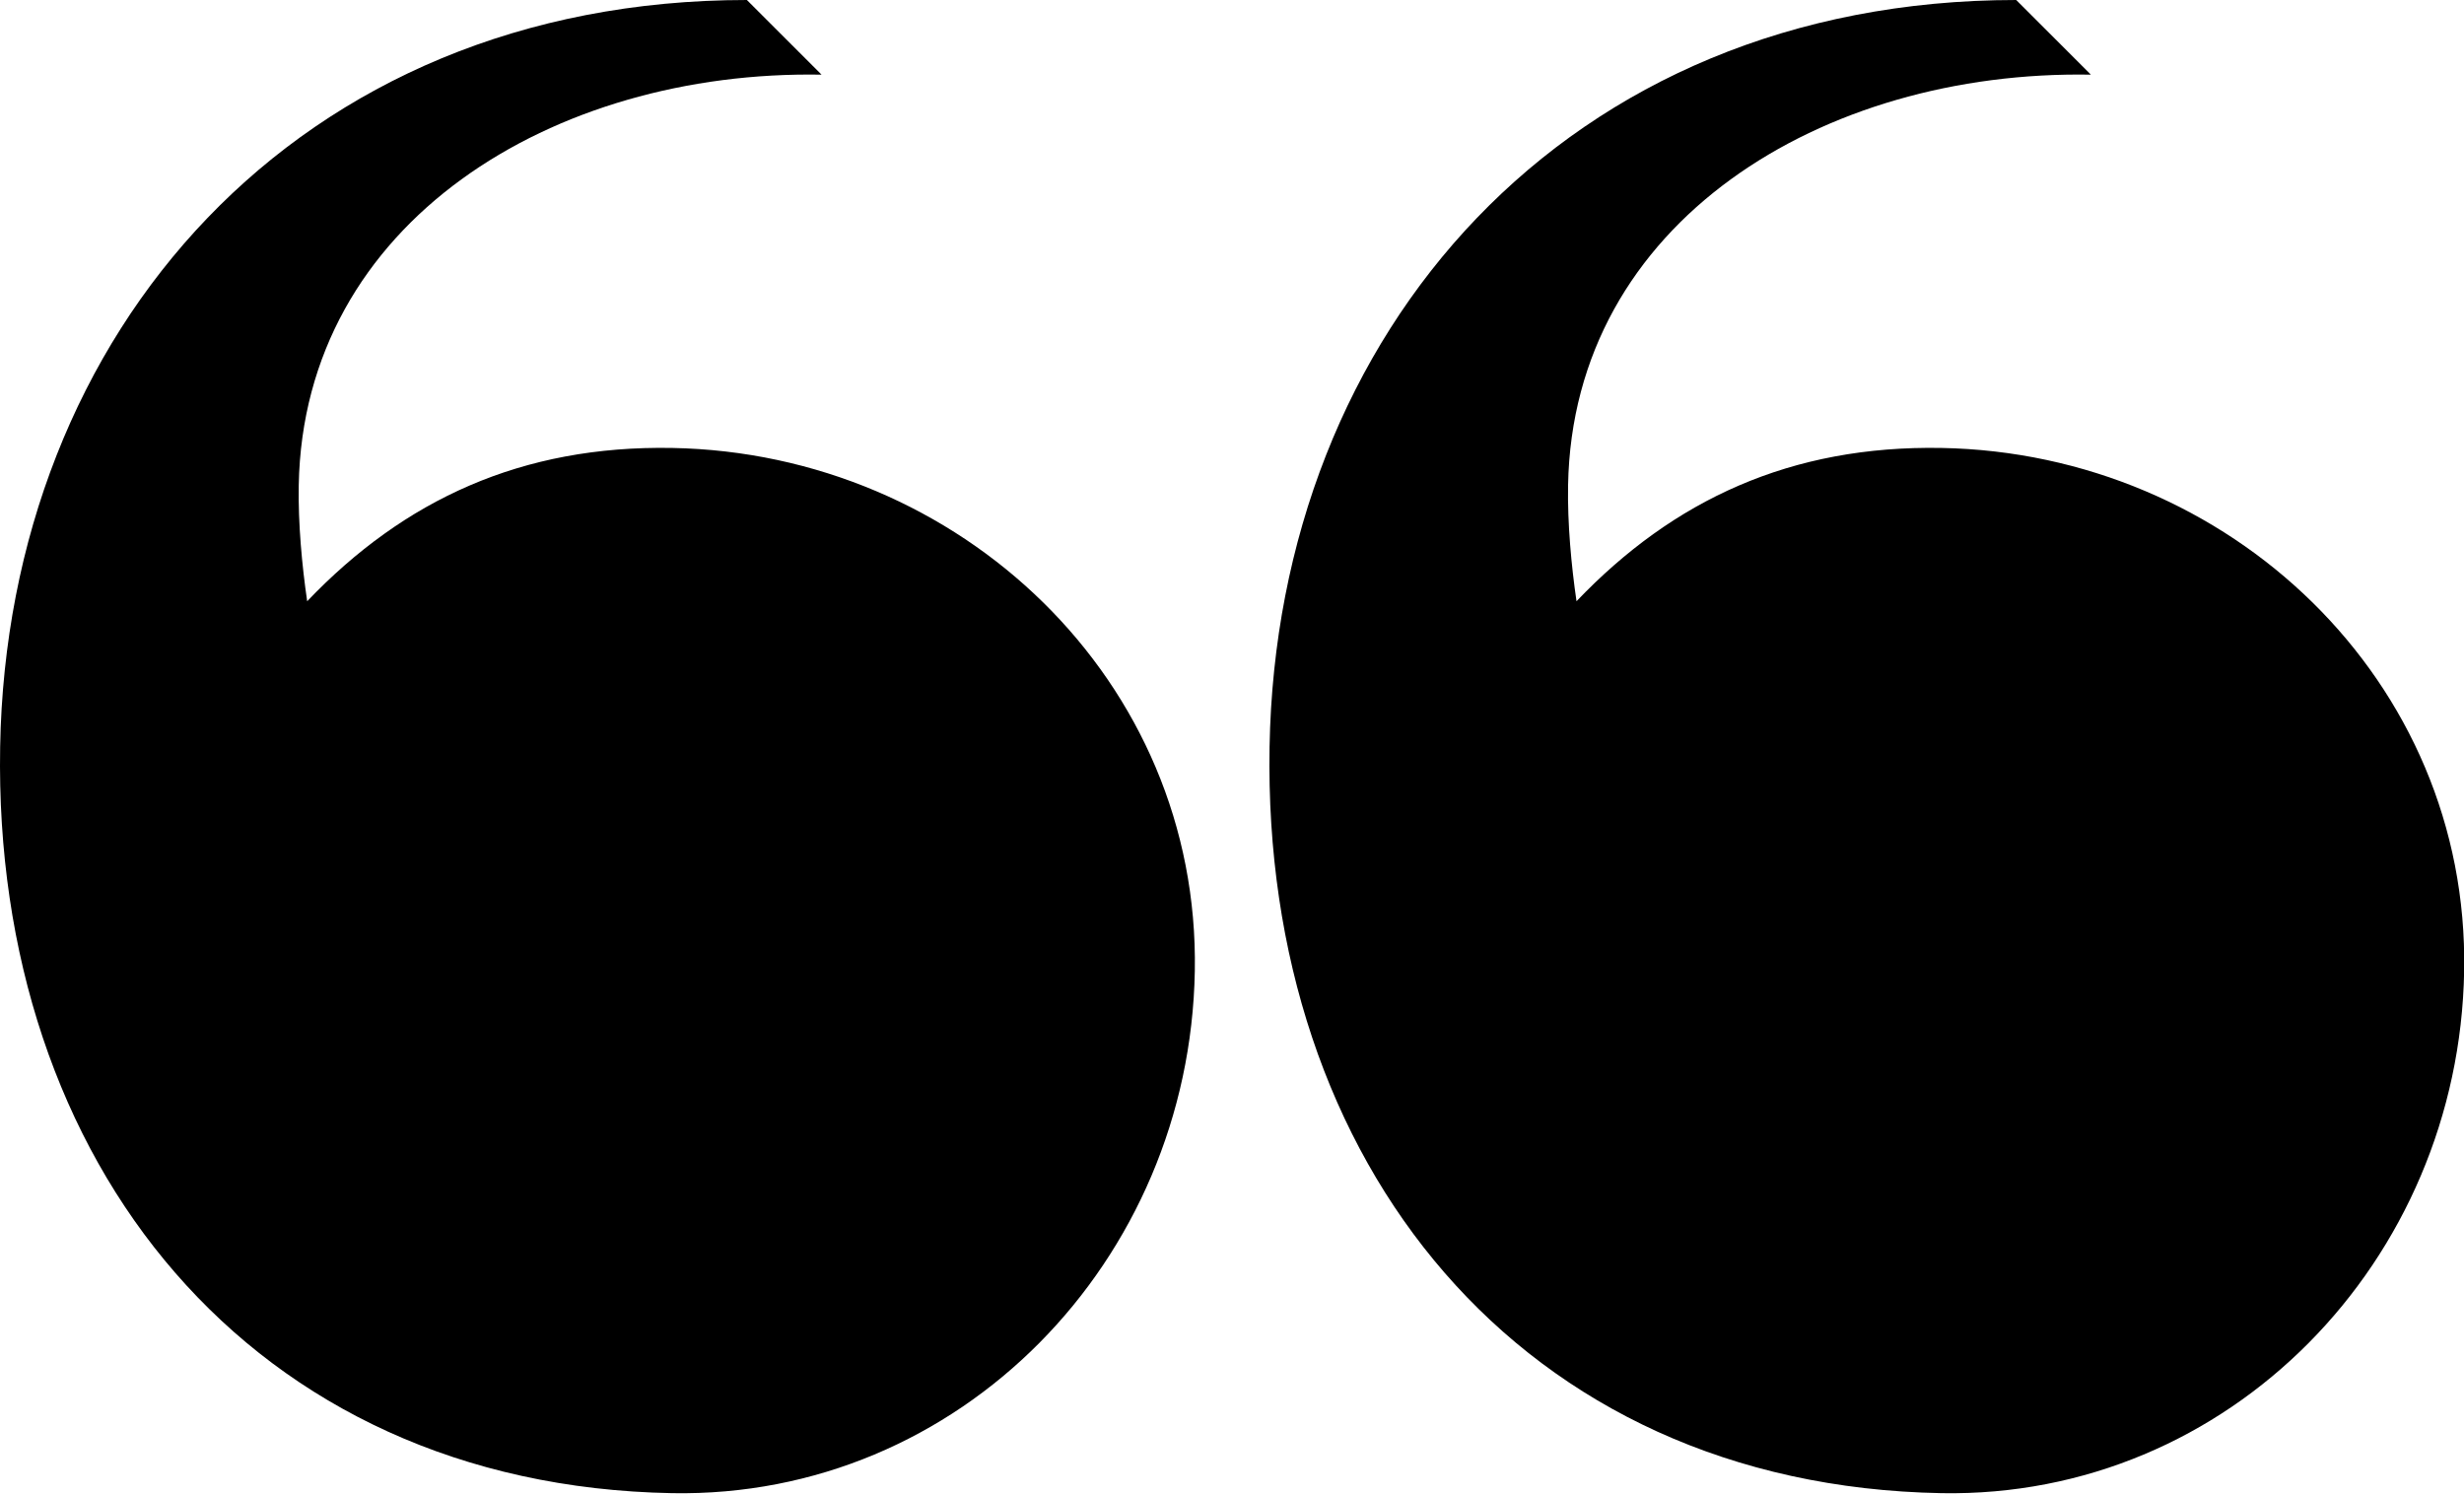
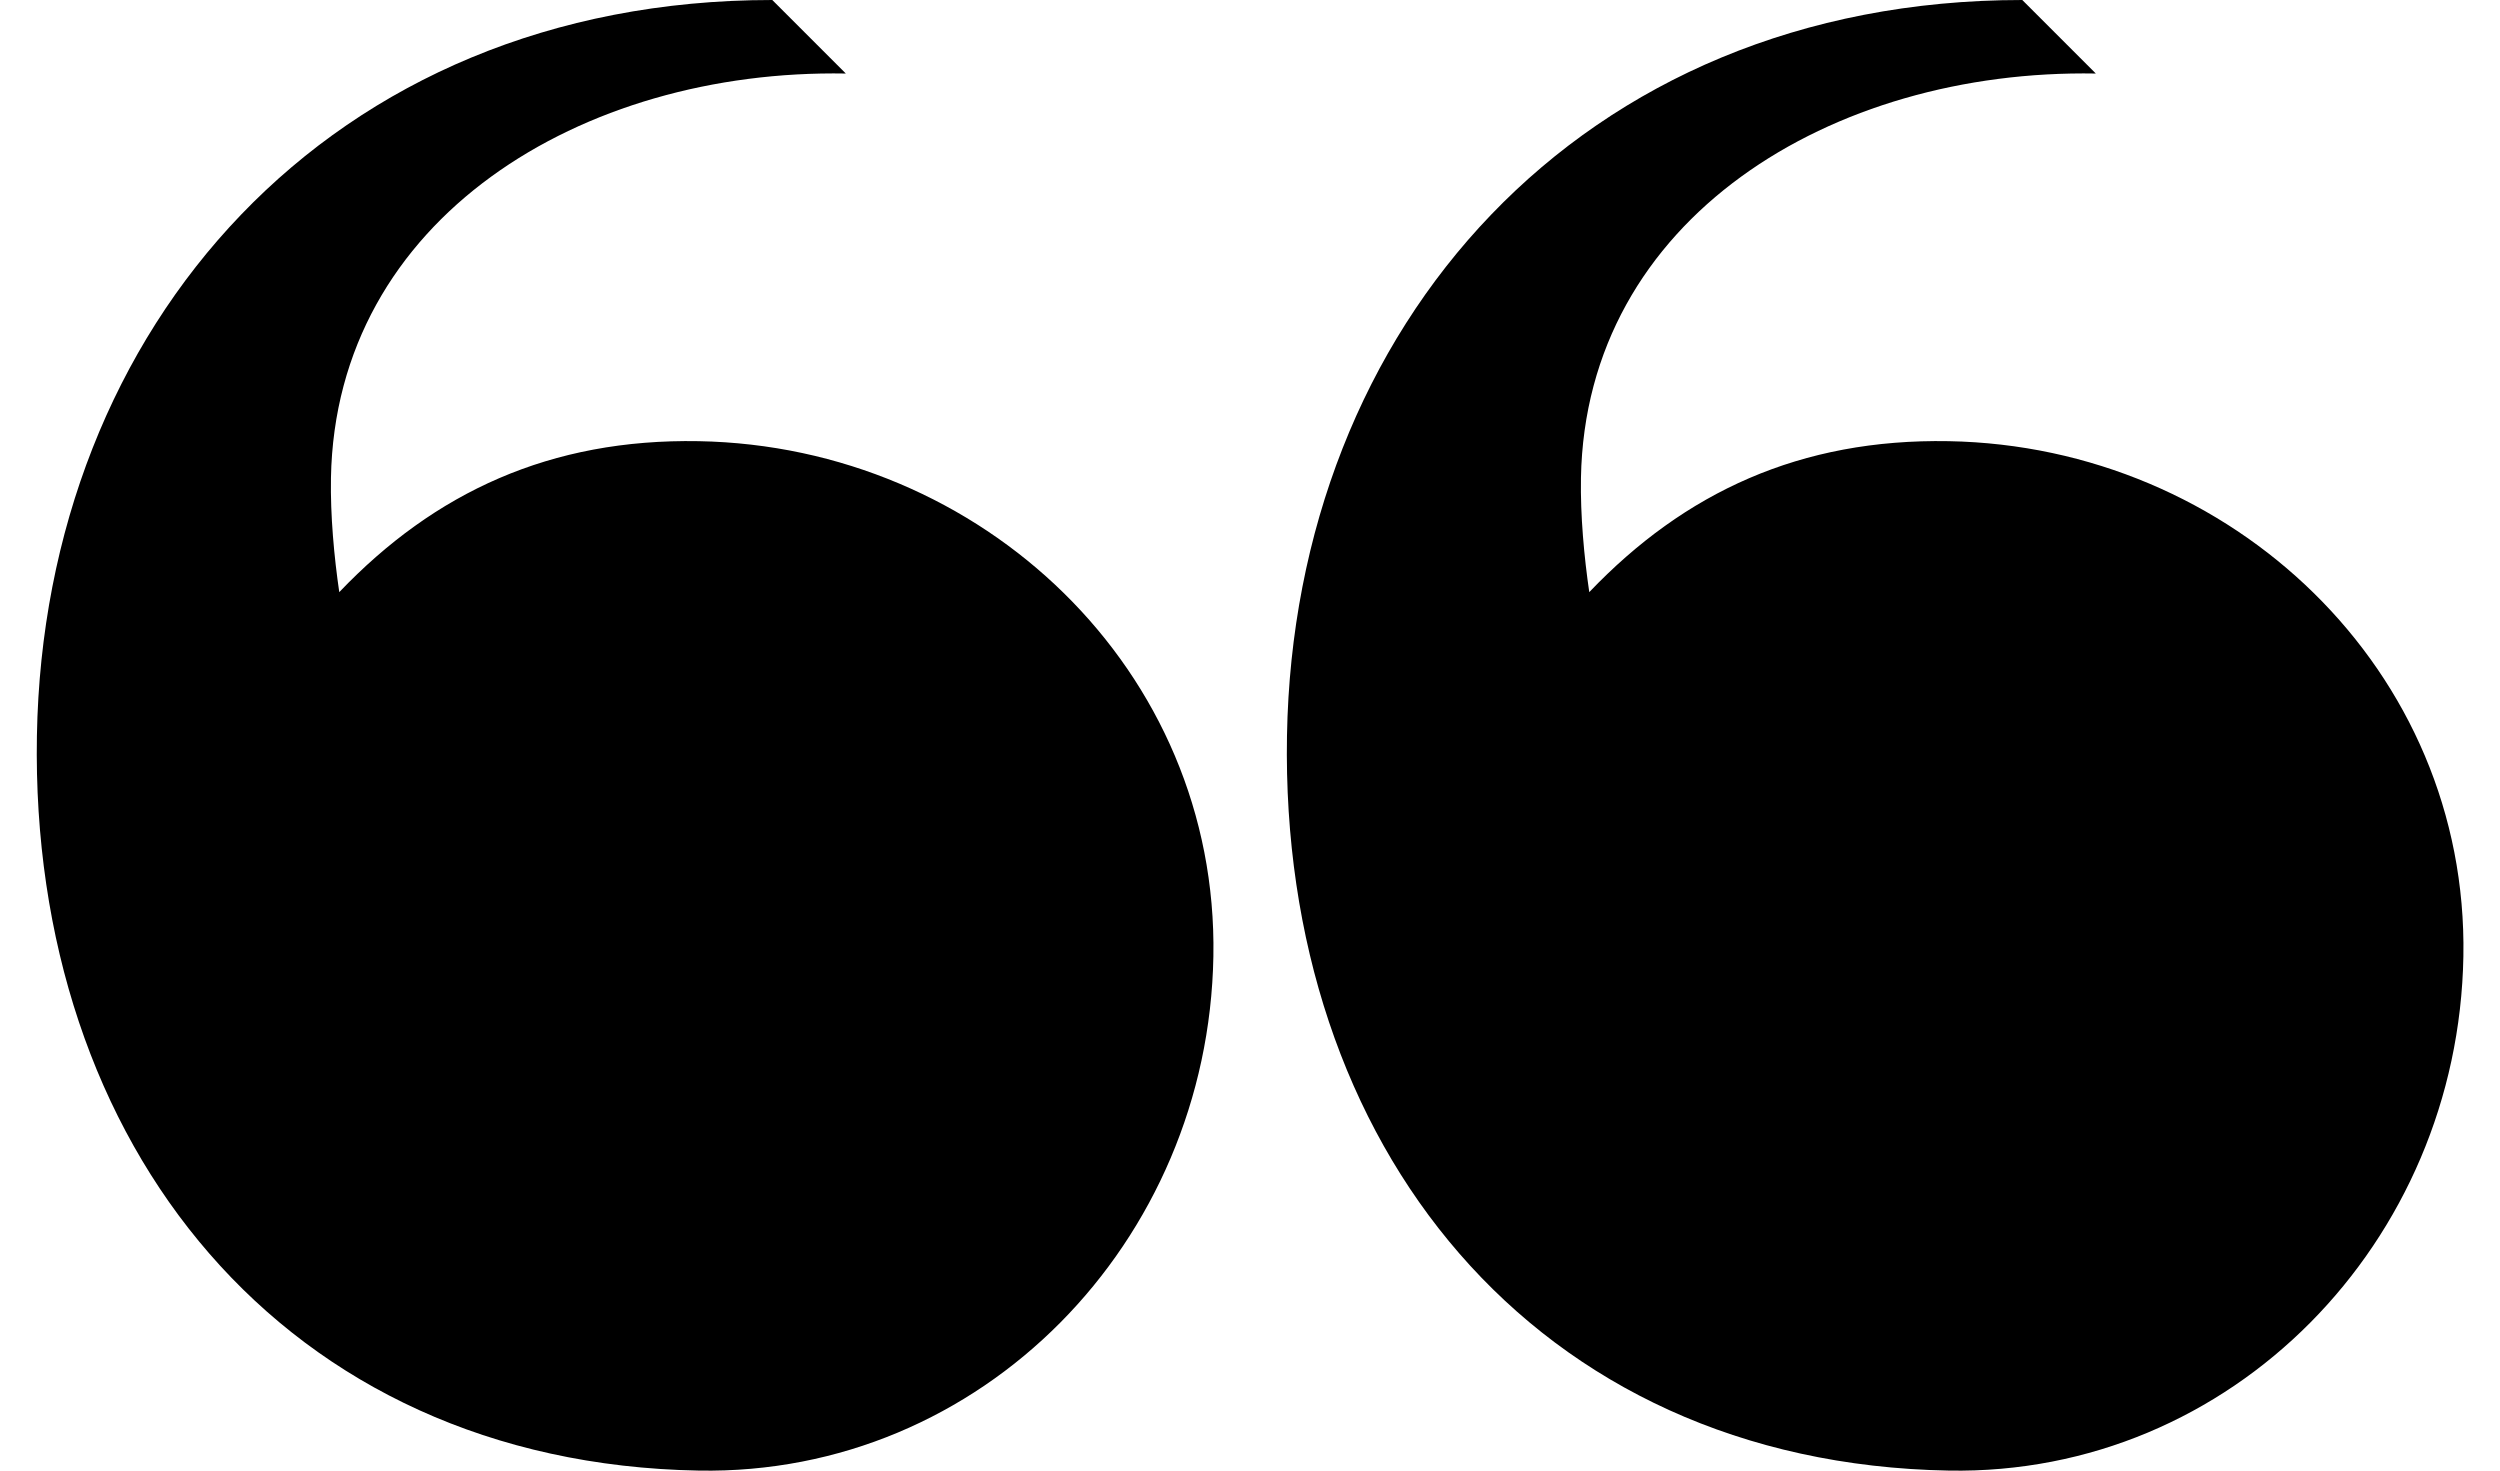
- <svg xmlns="http://www.w3.org/2000/svg" viewBox="0 0 33 20">
+ <svg xmlns="http://www.w3.org/2000/svg" width="17" height="10" viewBox="0 0 33 20">
  <path d="M9.002 20c3.85.068 6.932-3.104 7-6.994.068-3.892-3.15-6.937-7-7.006-2.016-.036-3.59.694-4.888 2.053-.07-.48-.122-1.04-.113-1.553C4.064 2.97 7.414.937 11.003 1l-1-1C3.98 0 .098 4.447.002 10.006c-.097 5.557 3.35 9.892 9 9.994zM26.002 20c3.85.068 6.932-3.104 7-6.994.068-3.892-3.15-6.937-7-7.006-2.016-.036-3.59.694-4.888 2.053-.07-.48-.122-1.04-.113-1.553.063-3.53 3.413-5.563 7.002-5.5l-1-1c-6.022 0-9.904 4.447-10 10.006-.097 5.557 3.35 9.892 9 9.994z" />
</svg>
